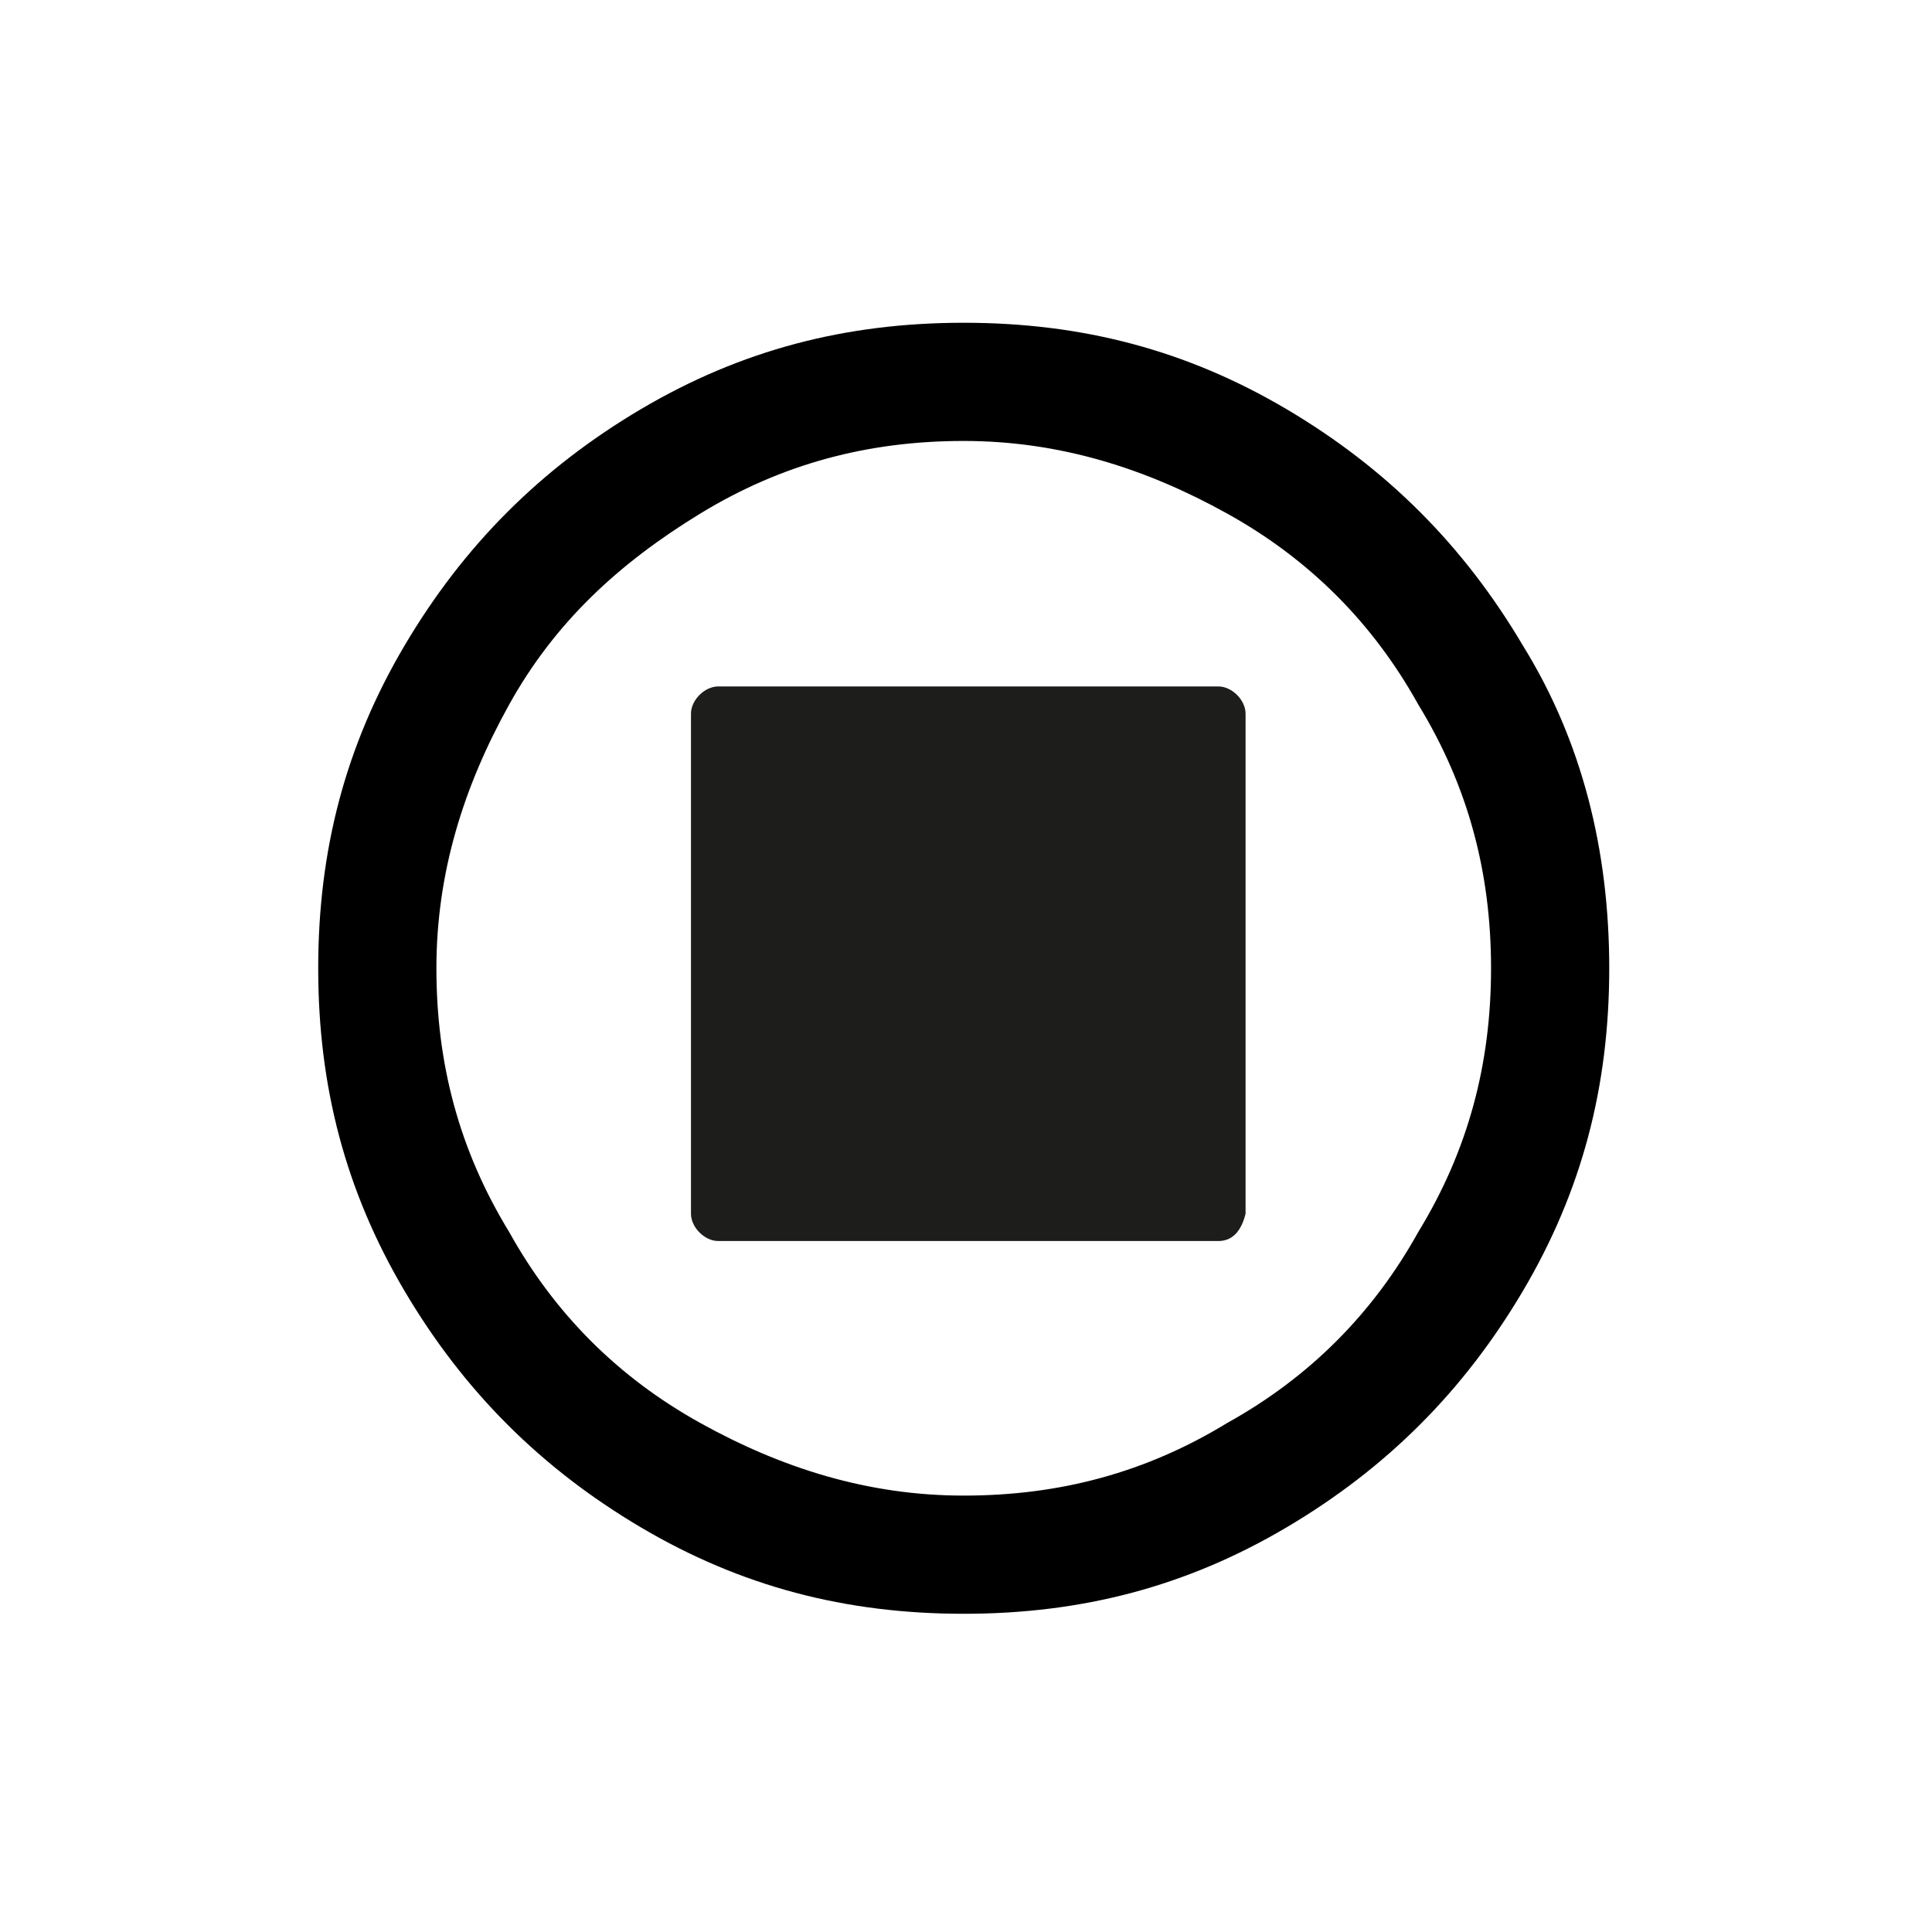
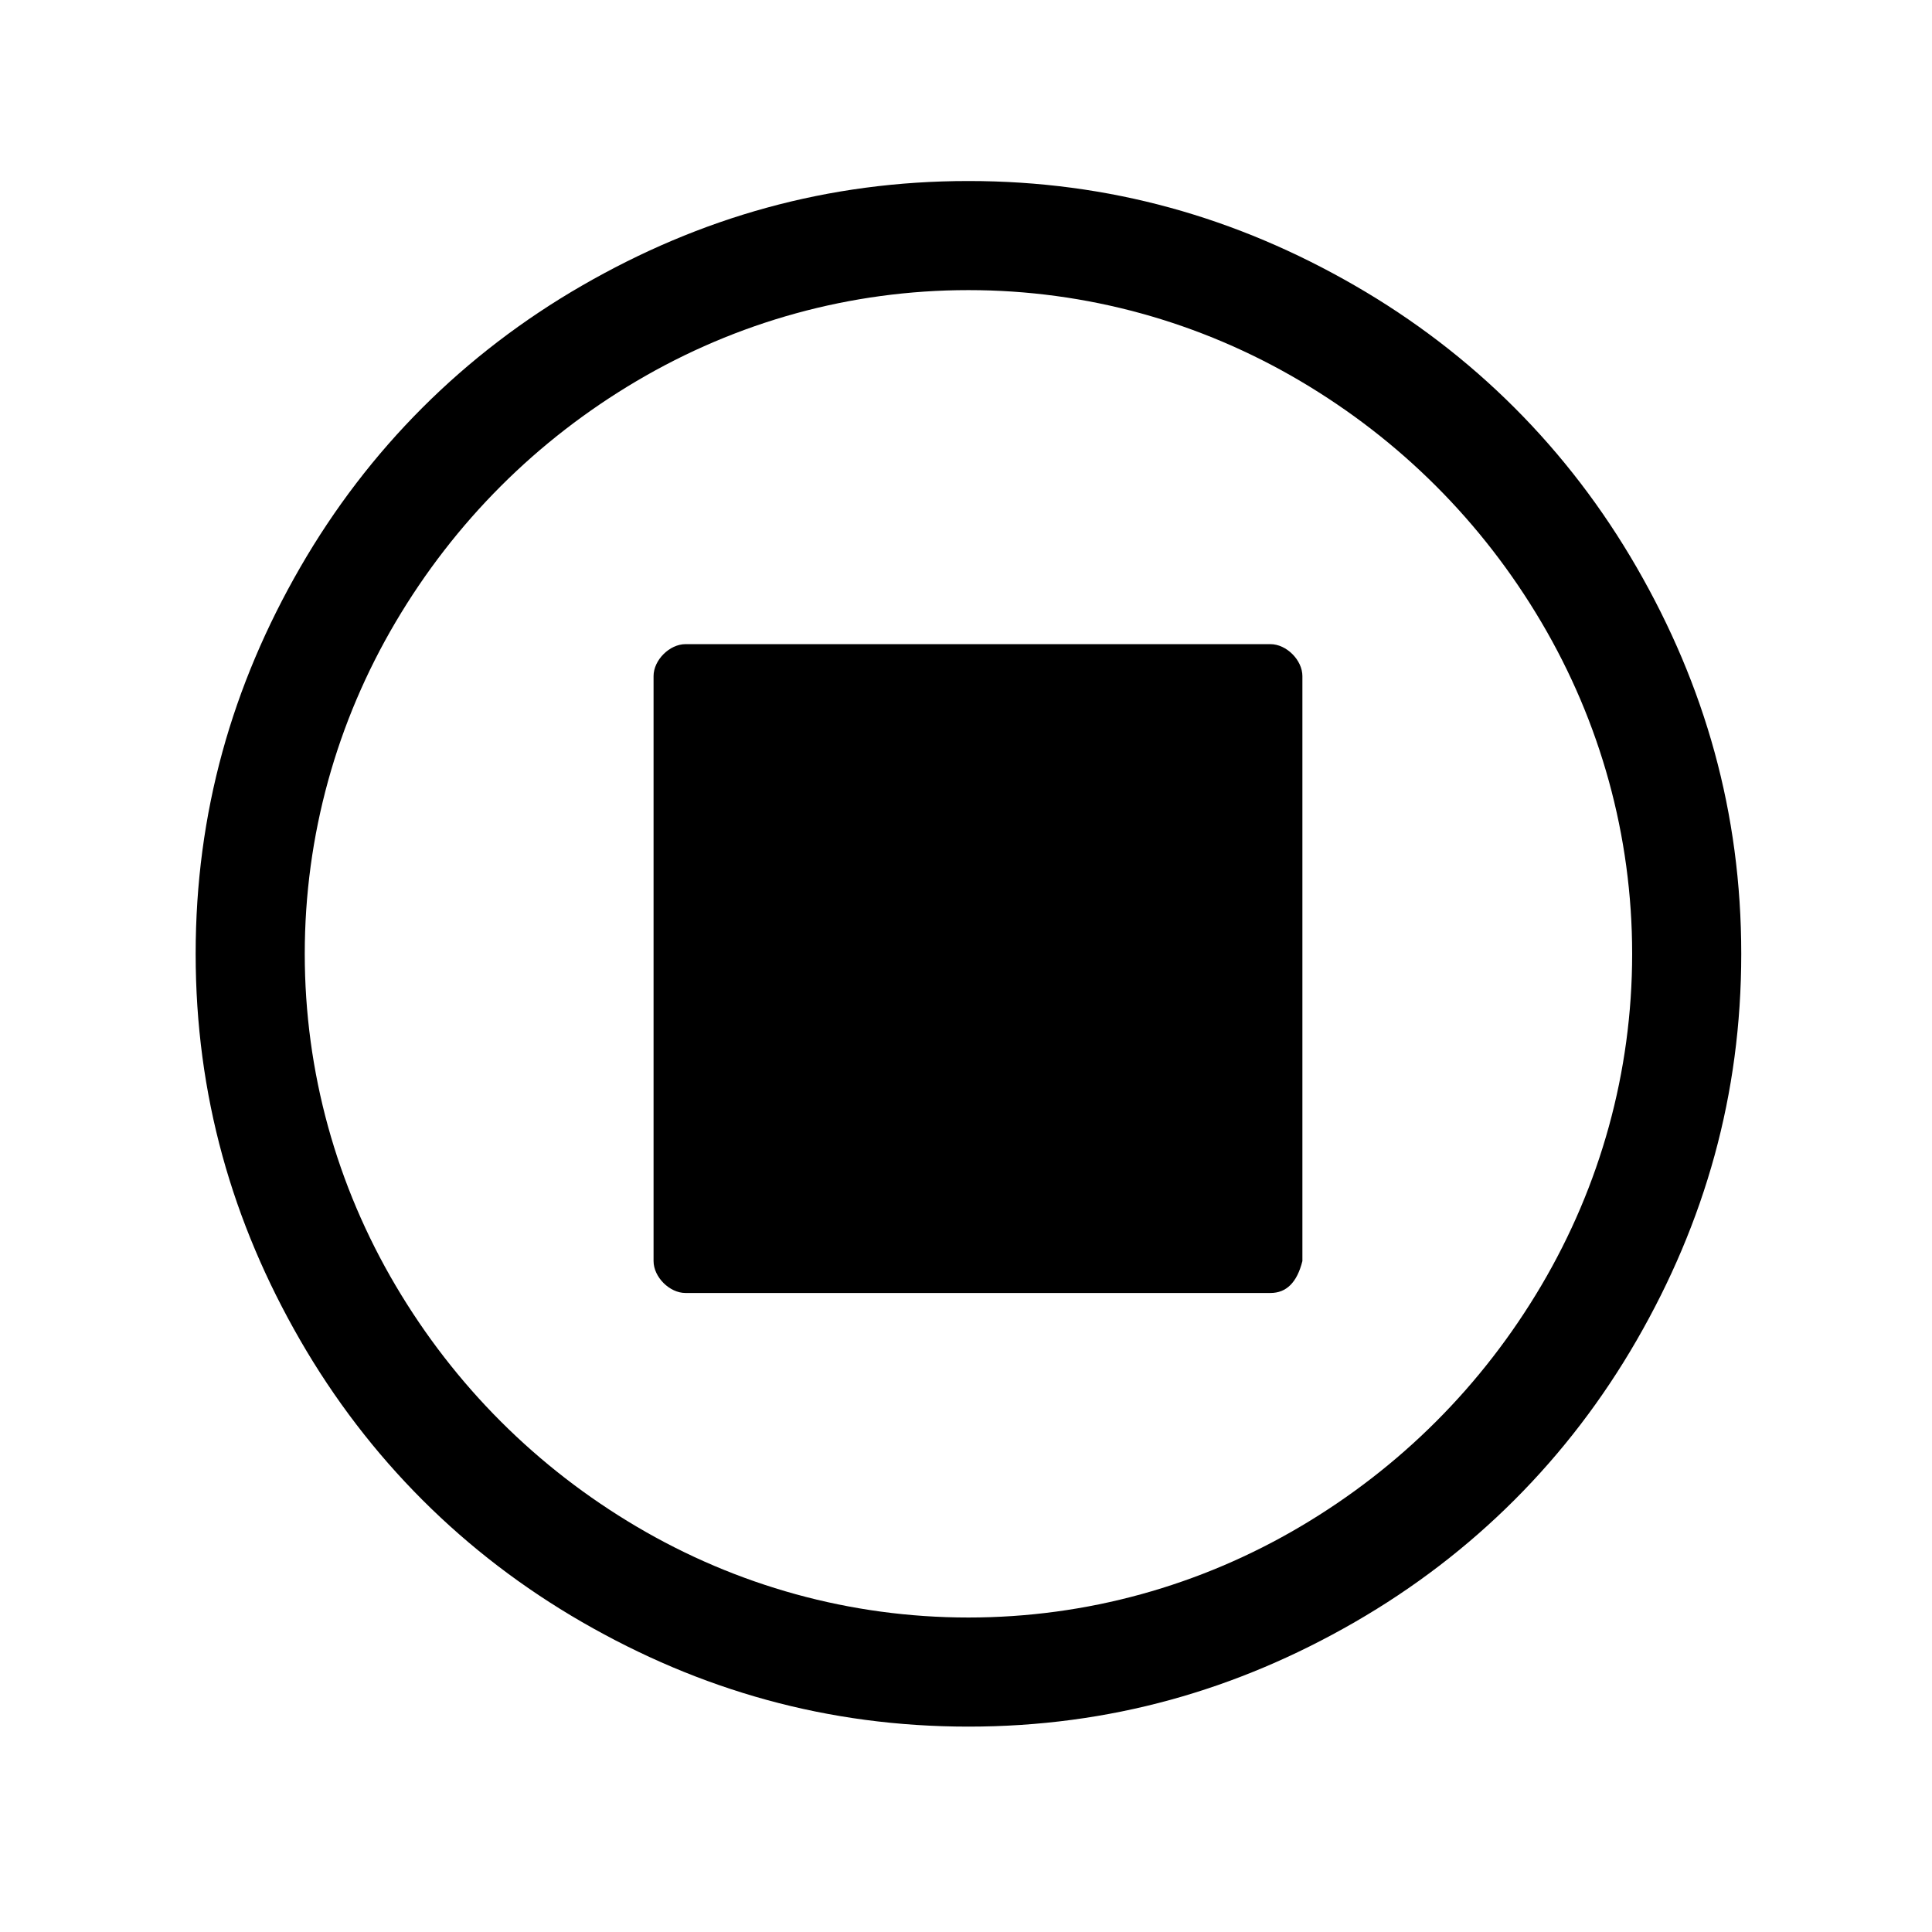
- <svg xmlns="http://www.w3.org/2000/svg" version="1.1" id="Ebene_1" x="0px" y="0px" viewBox="0 0 42.5 42.5" style="enable-background:new 0 0 42.5 42.5;" xml:space="preserve">
-   <style type="text/css">
- 	.st0{fill:#1D1D1B;}
- </style>
-   <path id="circle" d="M32.8,21.3c0-2.1-0.5-4-1.6-5.8c-1-1.8-2.4-3.2-4.2-4.2c-1.8-1-3.7-1.6-5.8-1.6s-4,0.5-5.8,1.6  s-3.2,2.4-4.2,4.2s-1.6,3.7-1.6,5.8s0.5,4,1.6,5.8c1,1.8,2.4,3.2,4.2,4.2c1.8,1,3.7,1.6,5.8,1.6s4-0.5,5.8-1.6  c1.8-1,3.2-2.4,4.2-4.2C32.3,25.3,32.8,23.4,32.8,21.3z M35.4,21.3c0,2.6-0.6,4.9-1.9,7.1c-1.3,2.2-3,3.9-5.2,5.2  c-2.2,1.3-4.5,1.9-7.1,1.9s-4.9-0.6-7.1-1.9c-2.2-1.3-3.9-3-5.2-5.2s-1.9-4.5-1.9-7.1s0.6-4.9,1.9-7.1s3-3.9,5.2-5.2  s4.5-1.9,7.1-1.9s4.9,0.6,7.1,1.9s3.9,3,5.2,5.2C34.8,16.3,35.4,18.7,35.4,21.3z" />
-   <path class="st0" d="M26.8,27.3h-11c-0.3,0-0.6-0.3-0.6-0.6v-11c0-0.3,0.3-0.6,0.6-0.6h11c0.3,0,0.6,0.3,0.6,0.6v11  C27.3,27.1,27.1,27.3,26.8,27.3z" />
+ <svg xmlns="http://www.w3.org/2000/svg" version="1.1" id="Ebene_1" x="0px" y="0px" viewBox="0 0 42.5 42.5" style="enable-background:new 0 0 42.5 42.5;">
+   <path class="st0" d="M 27.948 28.443 L 15.079 28.443 C 14.728 28.443 14.377 28.092 14.377 27.741 L 14.377 14.872 C 14.377 14.521 14.728 14.17 15.079 14.17 L 27.948 14.17 C 28.299 14.17 28.65 14.521 28.65 14.872 L 28.65 27.741 C 28.533 28.209 28.299 28.443 27.948 28.443 Z" style="" />
+   <path d="M 35.904 20.982 C 35.904 18.382 35.204 15.882 33.904 13.682 C 32.604 11.482 30.804 9.682 28.604 8.382 C 26.404 7.082 23.904 6.382 21.304 6.382 C 18.704 6.382 16.204 7.082 14.004 8.382 C 11.804 9.682 10.004 11.482 8.704 13.682 C 7.404 15.882 6.704 18.382 6.704 20.982 C 6.704 23.582 7.404 26.082 8.704 28.282 C 10.004 30.482 11.804 32.282 14.004 33.582 C 16.204 34.882 18.704 35.582 21.304 35.582 C 23.904 35.582 26.404 34.882 28.604 33.582 C 30.804 32.282 32.604 30.482 33.904 28.282 C 35.204 26.082 35.904 23.582 35.904 20.982 Z M 38.304 20.982 C 38.304 24.082 37.504 26.882 36.004 29.482 C 34.504 32.082 32.404 34.182 29.804 35.682 C 27.204 37.182 24.404 37.982 21.304 37.982 C 18.204 37.982 15.404 37.182 12.804 35.682 C 10.204 34.182 8.104 32.082 6.604 29.482 C 5.104 26.882 4.304 24.082 4.304 20.982 C 4.304 17.882 5.104 15.082 6.604 12.482 C 8.104 9.882 10.204 7.782 12.804 6.282 C 15.404 4.782 18.204 3.982 21.304 3.982 C 24.404 3.982 27.204 4.782 29.804 6.282 C 32.404 7.782 34.504 9.882 36.004 12.482 C 37.504 15.082 38.304 17.882 38.304 20.982 Z" />
</svg>
